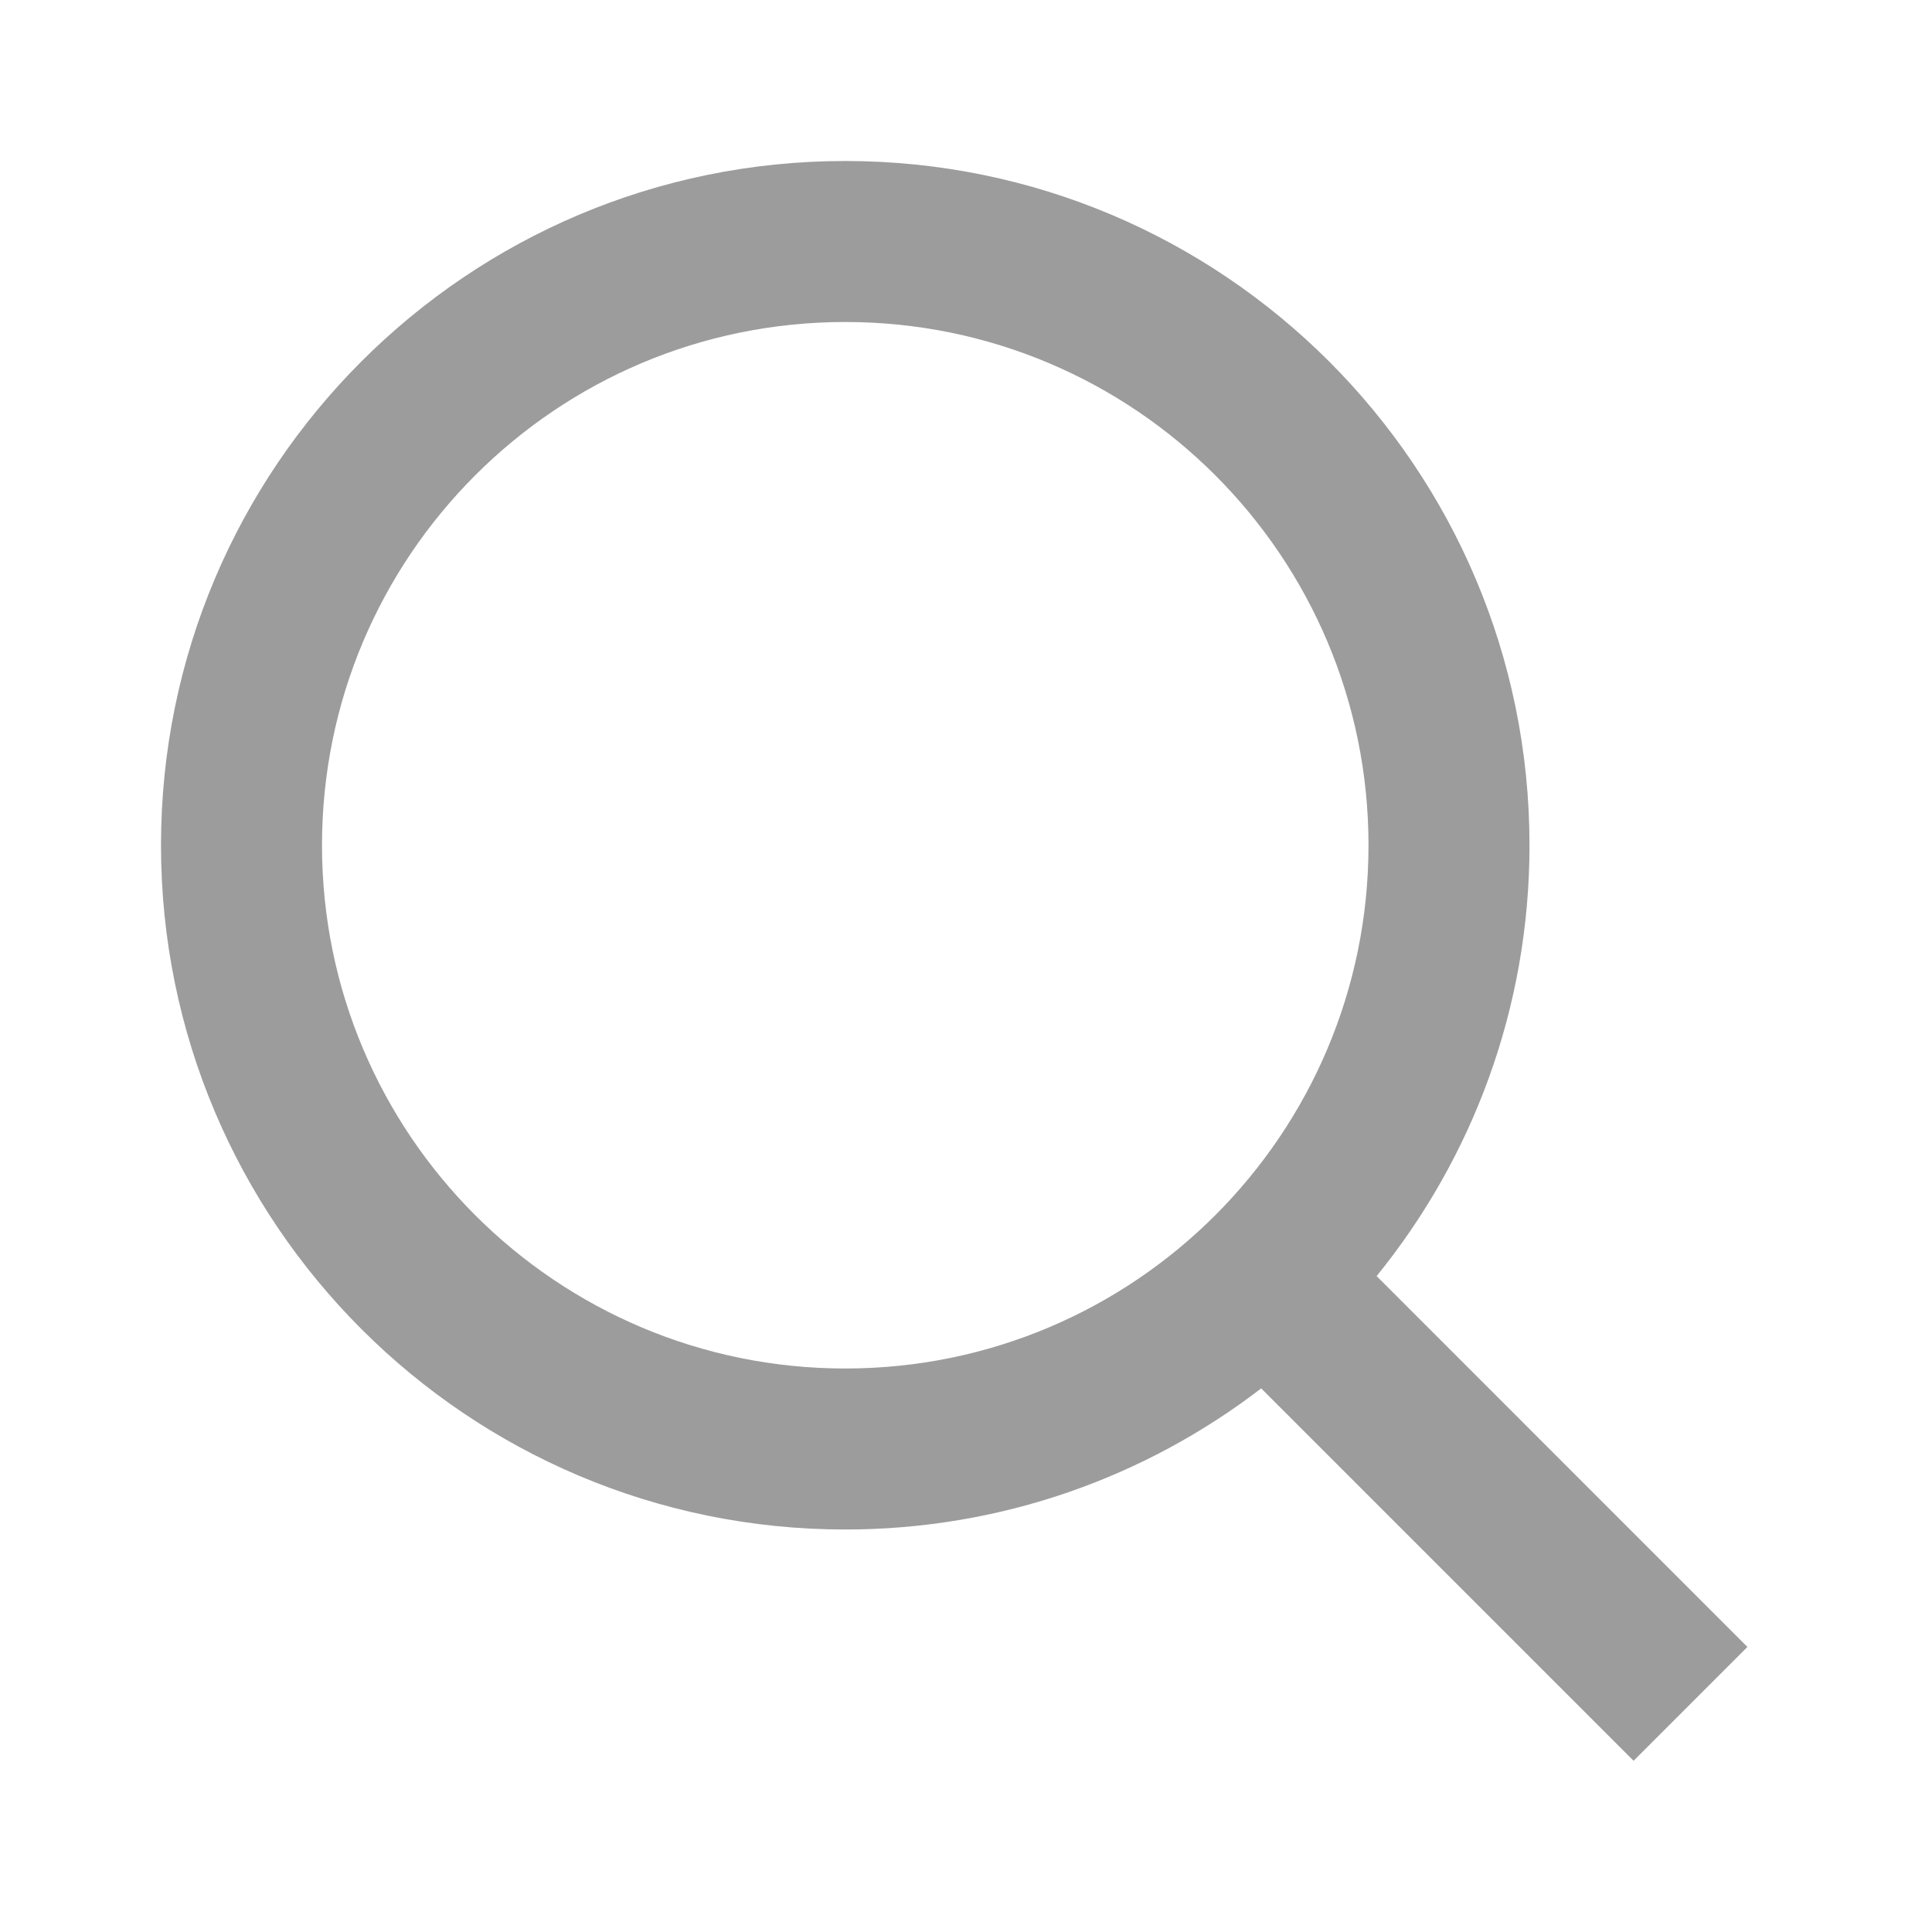
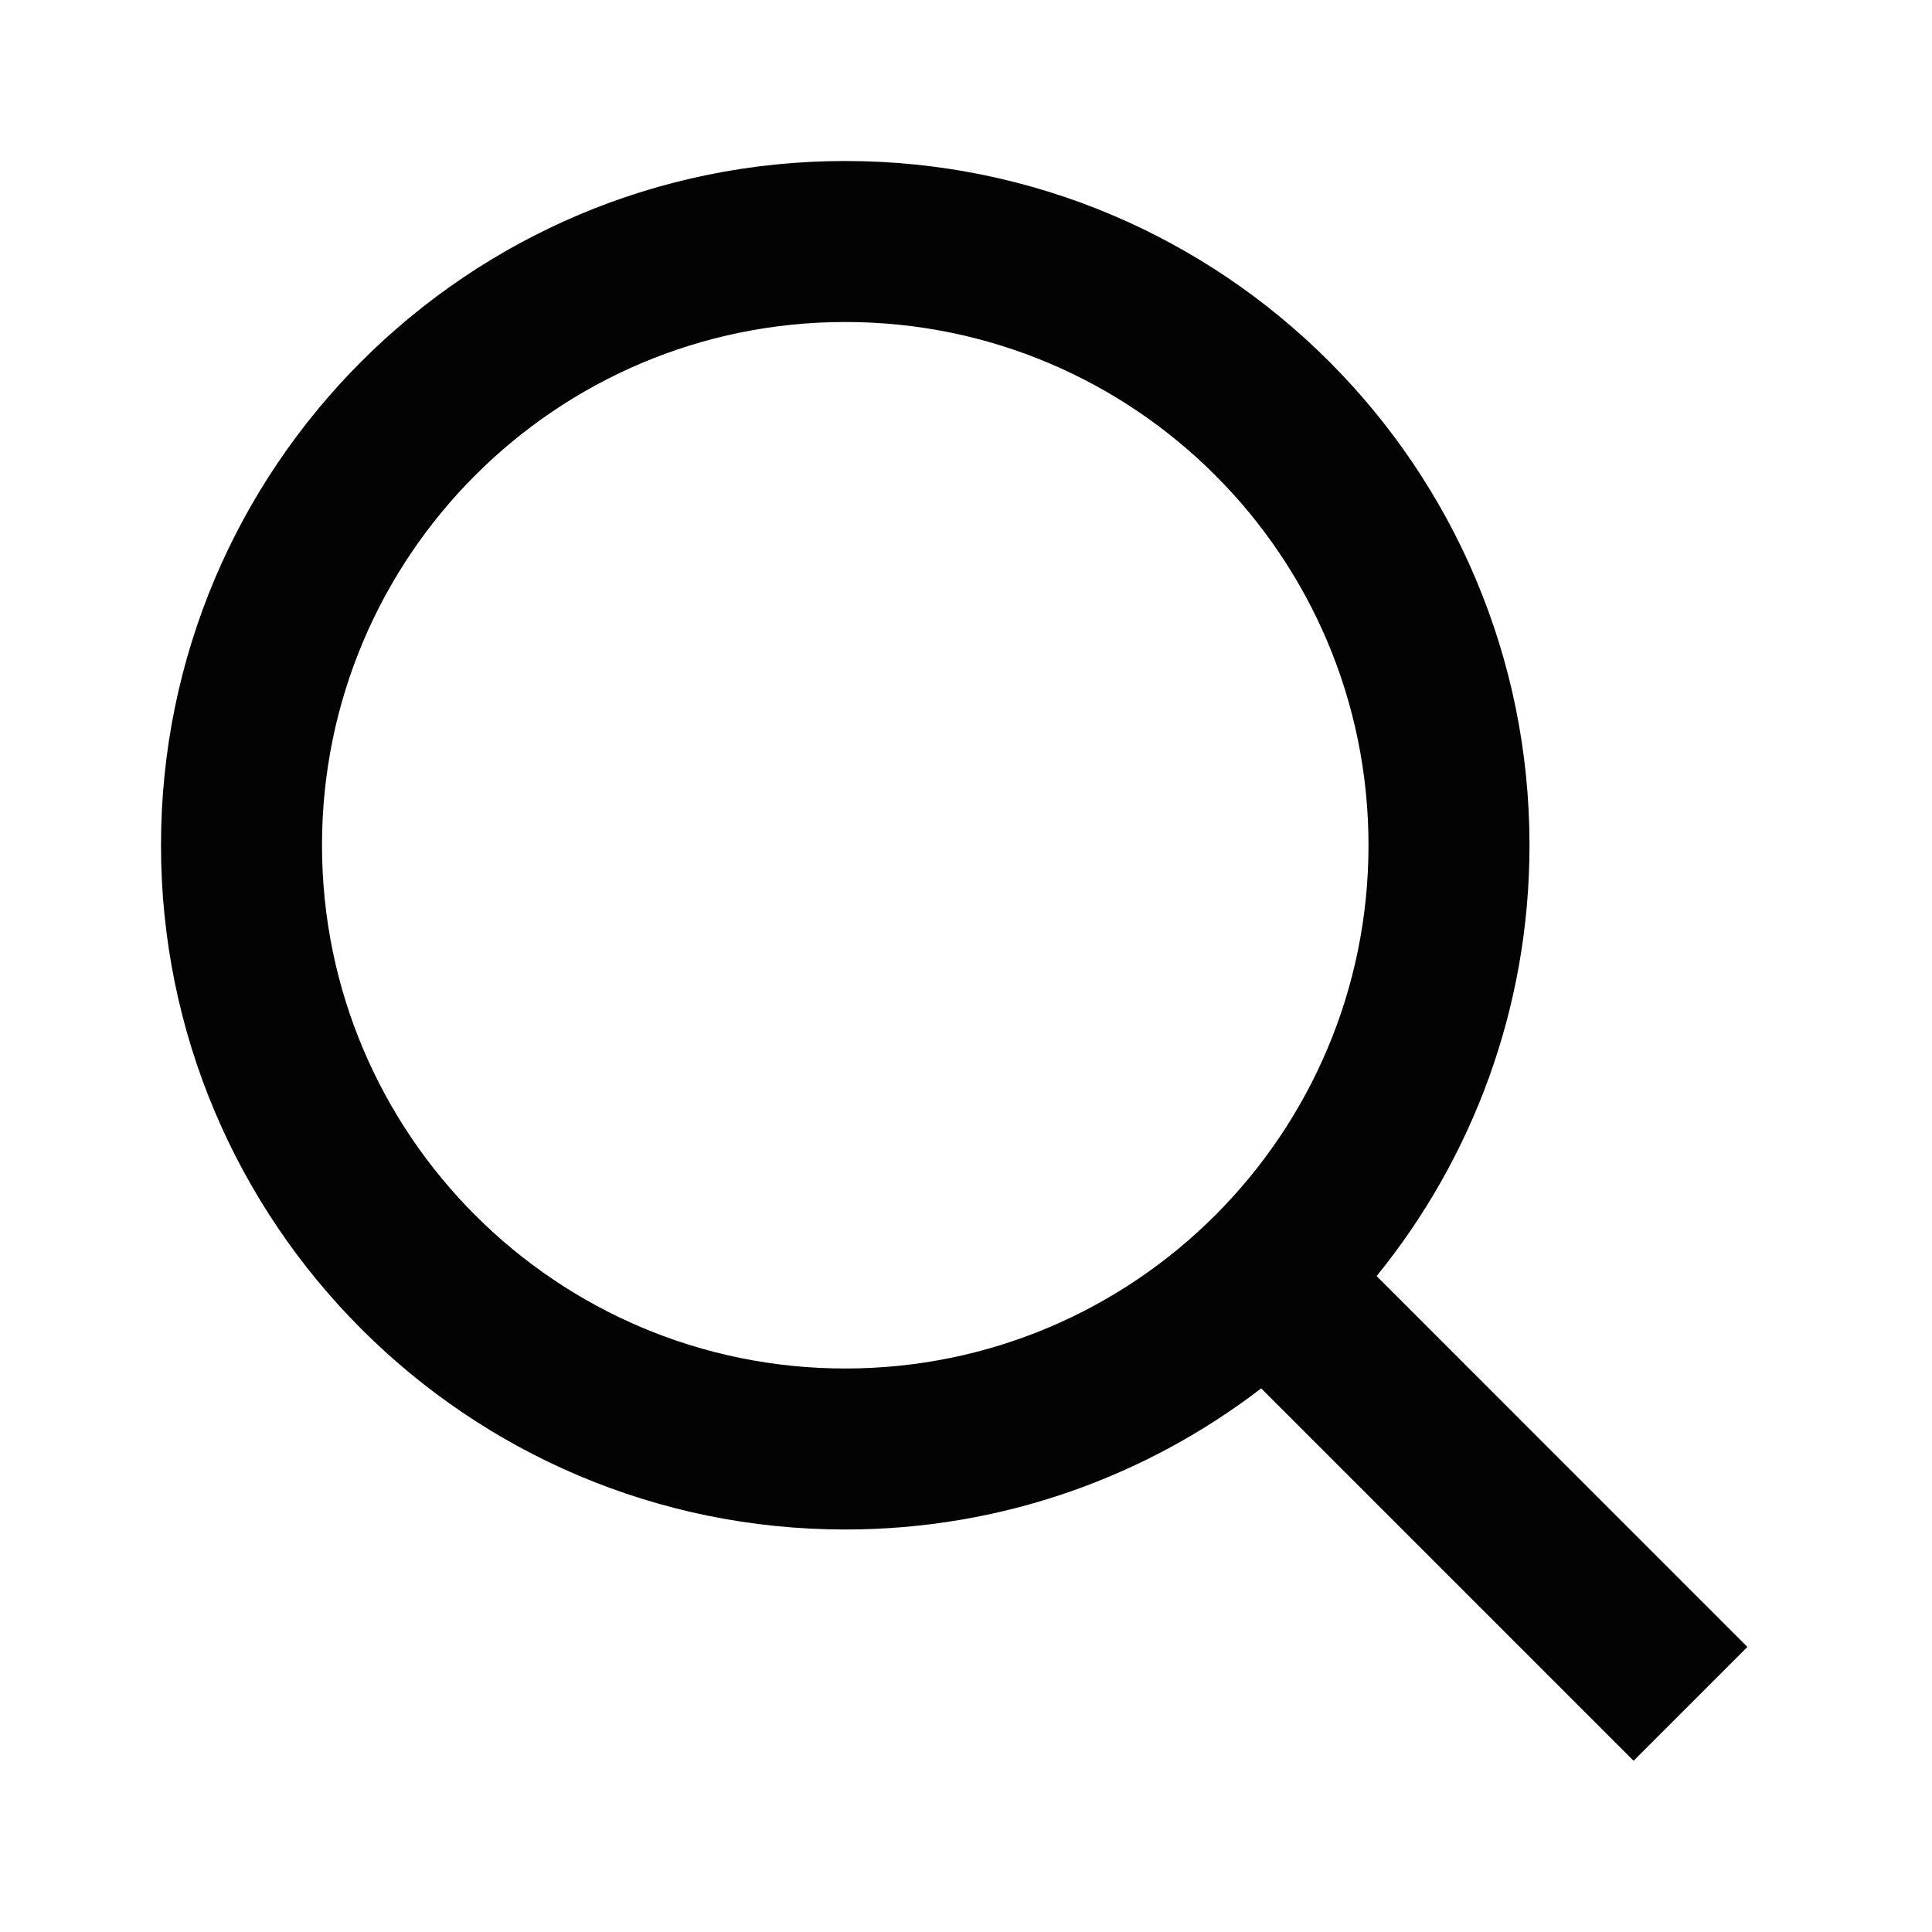
<svg xmlns="http://www.w3.org/2000/svg" width="24" height="24" viewBox="0 0 24 24" fill="none">
-   <path fill-rule="evenodd" clip-rule="evenodd" d="M10.5 2C15.194 2 19 5.806 19 10.5C19 12.529 18.287 14.391 17.101 15.852L21.707 20.459L20.293 21.873L15.667 17.247C14.235 18.346 12.444 19 10.5 19C5.806 19 2 15.194 2 10.5C2 5.806 5.806 2 10.5 2ZM10.5 4C6.91 4 4 6.91 4 10.5C4 14.09 6.91 17 10.5 17C14.09 17 17 14.09 17 10.5C17 6.91 14.09 4 10.5 4Z" fill="#9C9C9C" />
+   <path fill-rule="evenodd" clip-rule="evenodd" d="M10.5 2C15.194 2 19 5.806 19 10.5C19 12.529 18.287 14.391 17.101 15.852L21.707 20.459L20.293 21.873L15.667 17.247C14.235 18.346 12.444 19 10.5 19C5.806 19 2 15.194 2 10.5C2 5.806 5.806 2 10.5 2ZM10.5 4C6.91 4 4 6.91 4 10.5C4 14.09 6.91 17 10.5 17C14.09 17 17 14.09 17 10.5C17 6.91 14.09 4 10.5 4Z" fill="#030303" />
</svg>
